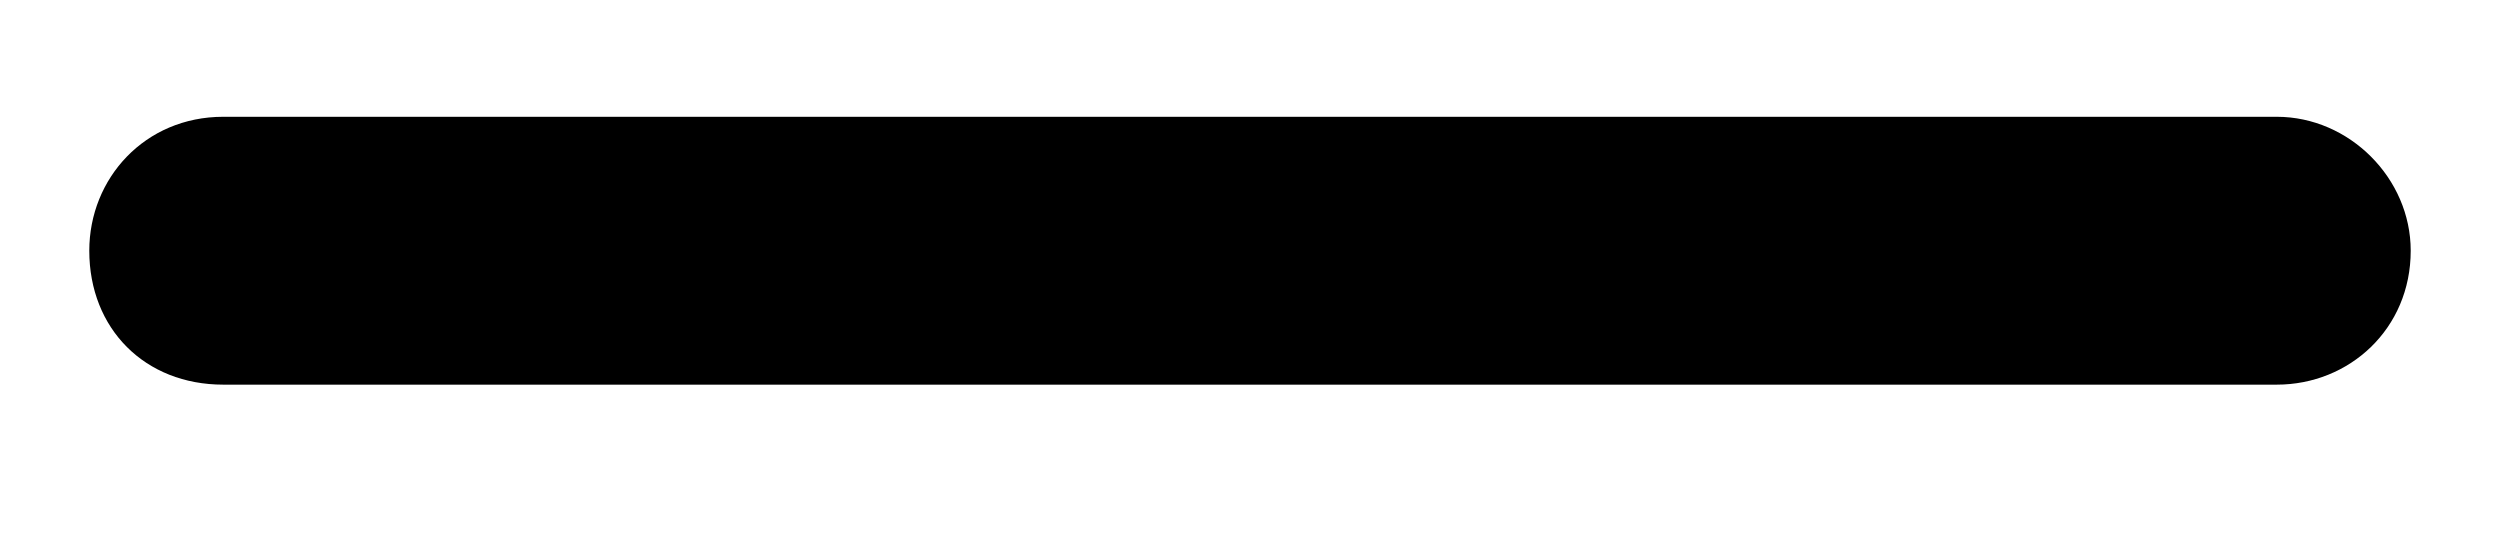
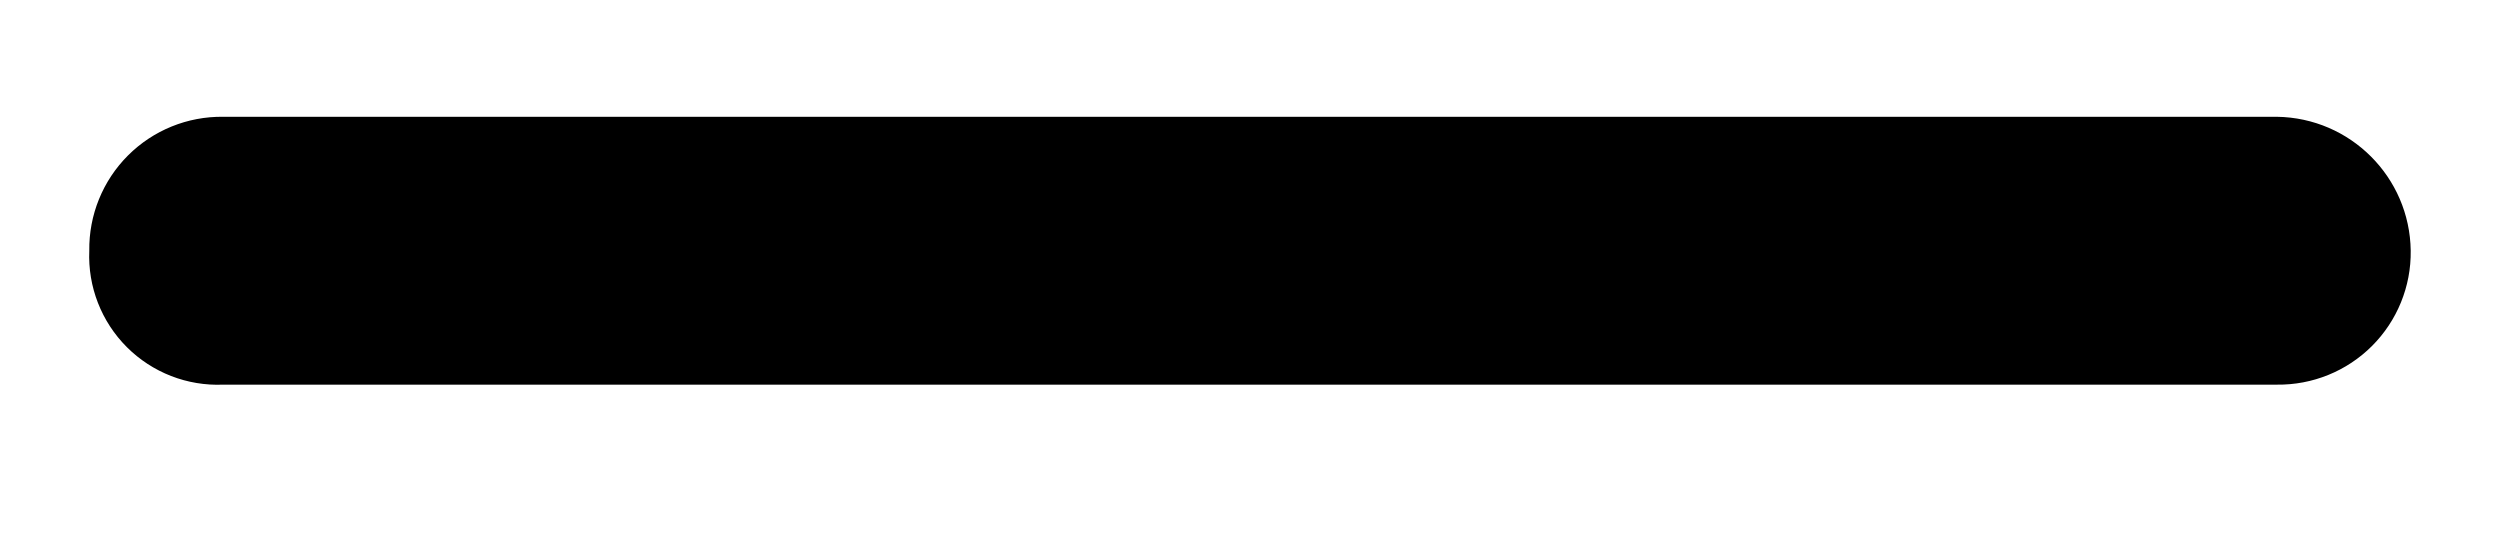
- <svg xmlns="http://www.w3.org/2000/svg" width="14" height="3" viewBox="0 0 14 3" fill="none">
-   <path d="M13.5 1.404C13.5 1.842 13.156 2.154 12.75 2.154H1.25C0.812 2.154 0.5 1.842 0.5 1.404C0.5 0.998 0.812 0.654 1.25 0.654H12.75C13.156 0.654 13.5 0.998 13.5 1.404Z" fill="black" />
+ <svg xmlns="http://www.w3.org/2000/svg" width="14" height="3" fill="none">
+   <path fill="#000" d="M13.5 1.404a.74.74 0 0 1-.75.75H1.25a.72.72 0 0 1-.75-.75.74.74 0 0 1 .75-.75h11.5a.76.76 0 0 1 .75.75" />
</svg>
